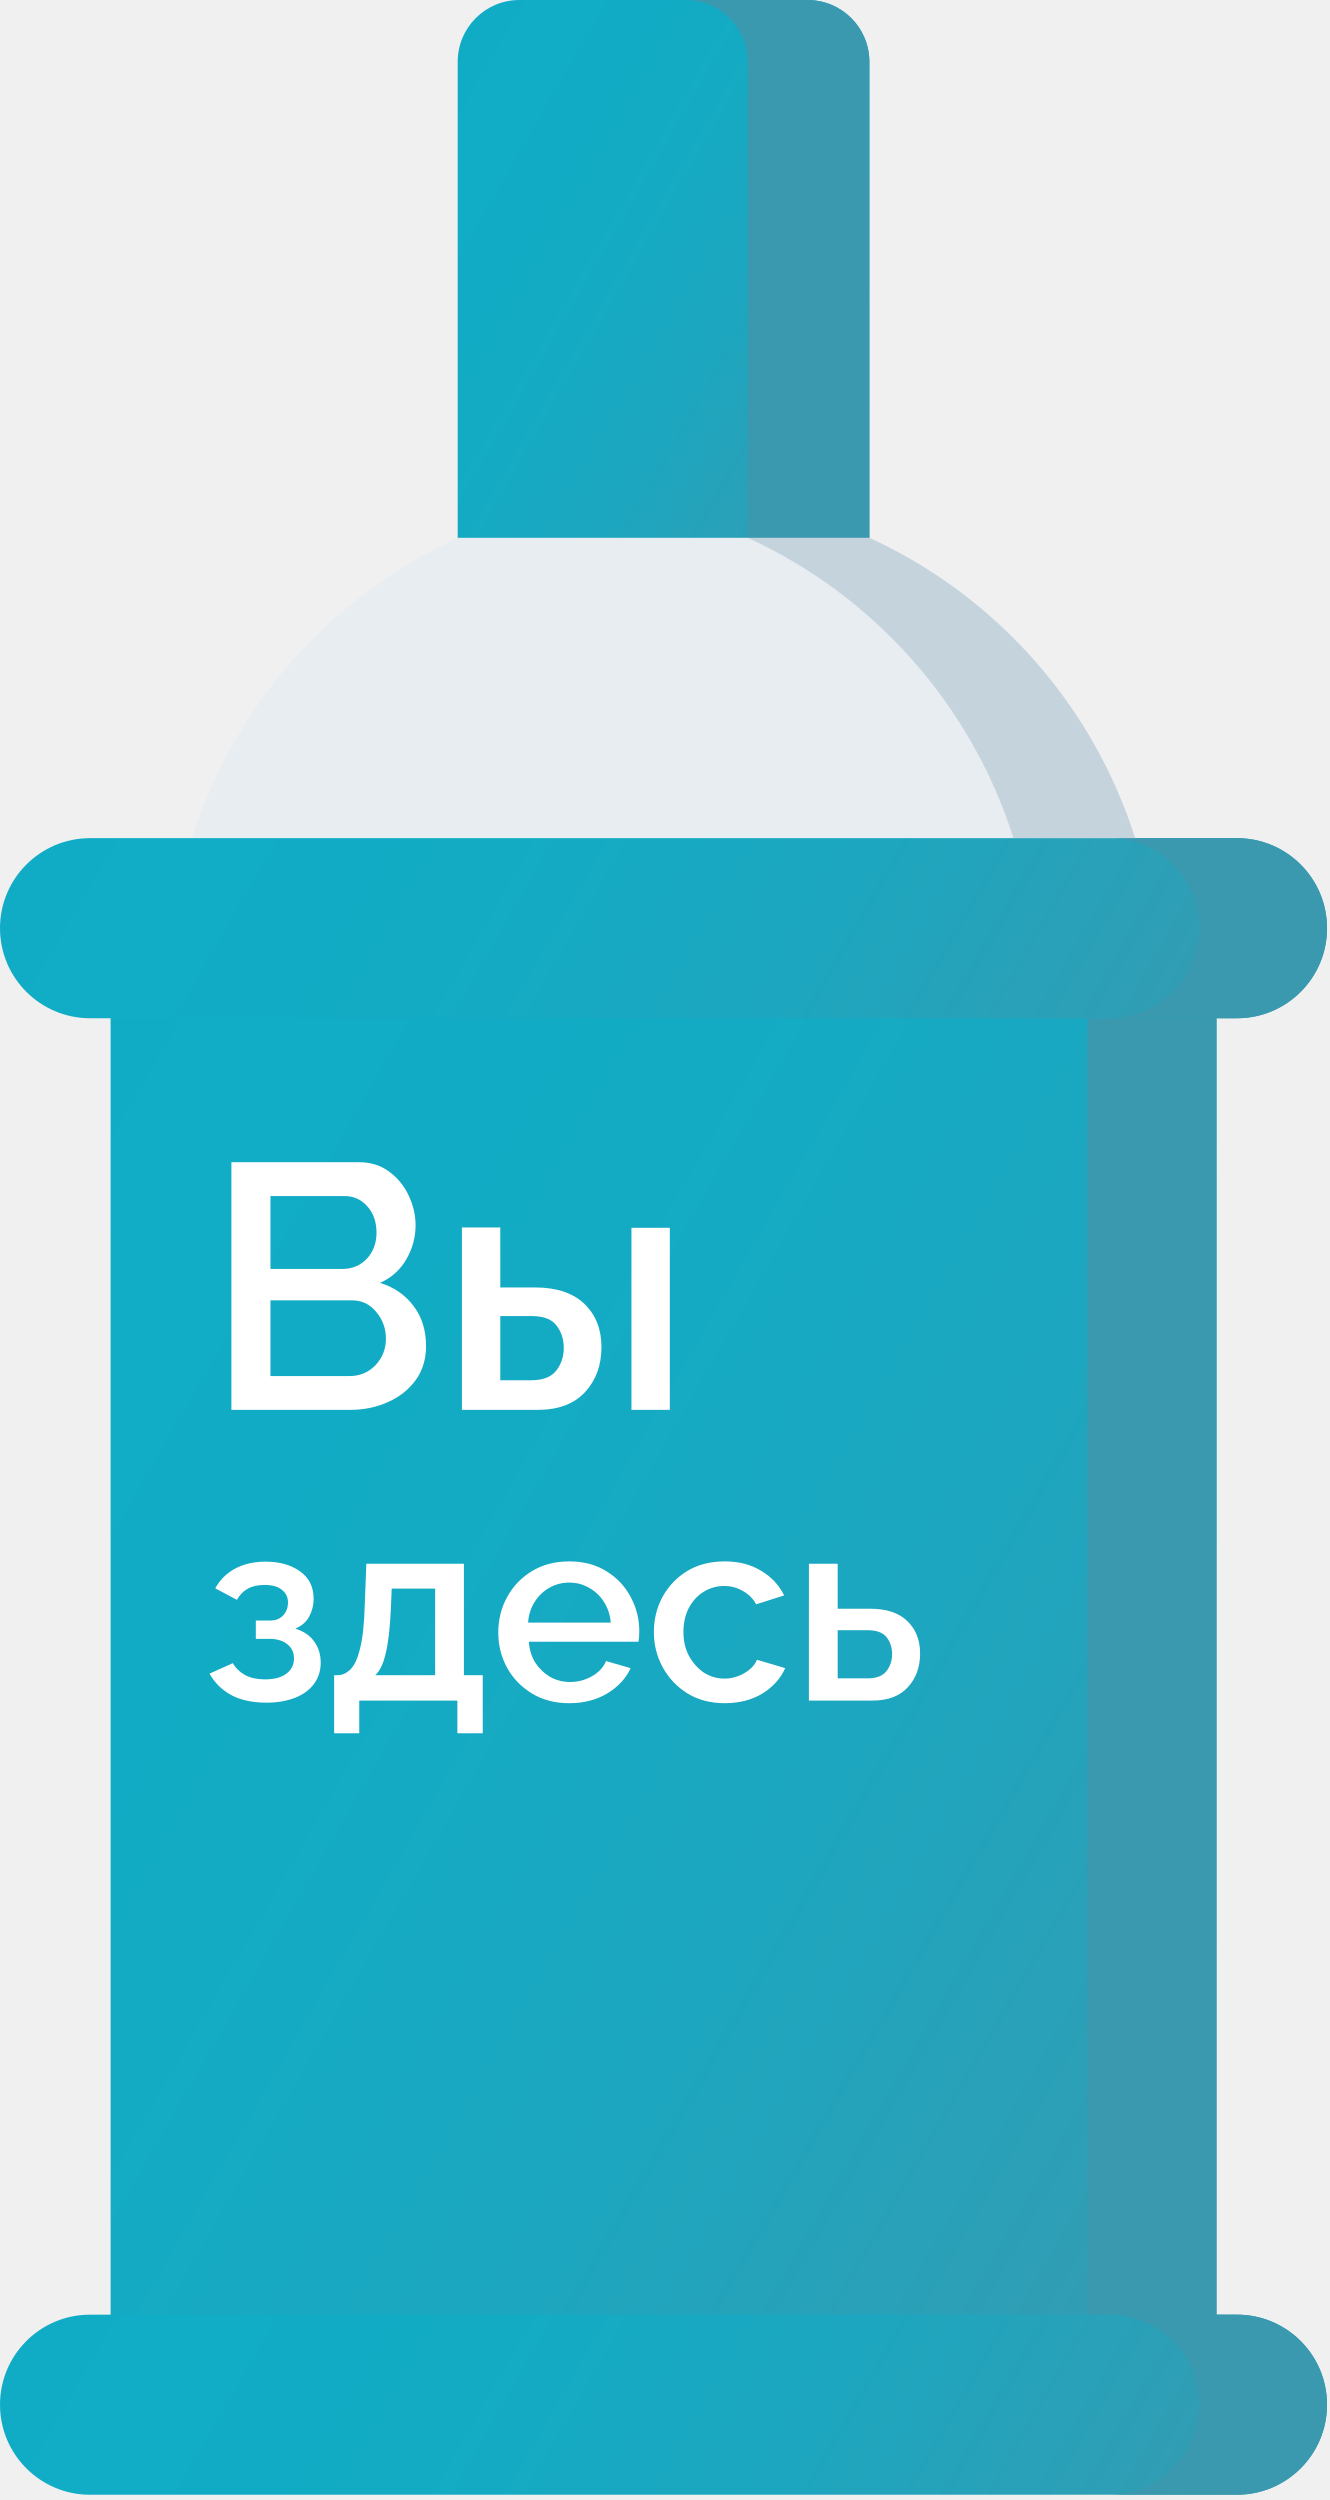
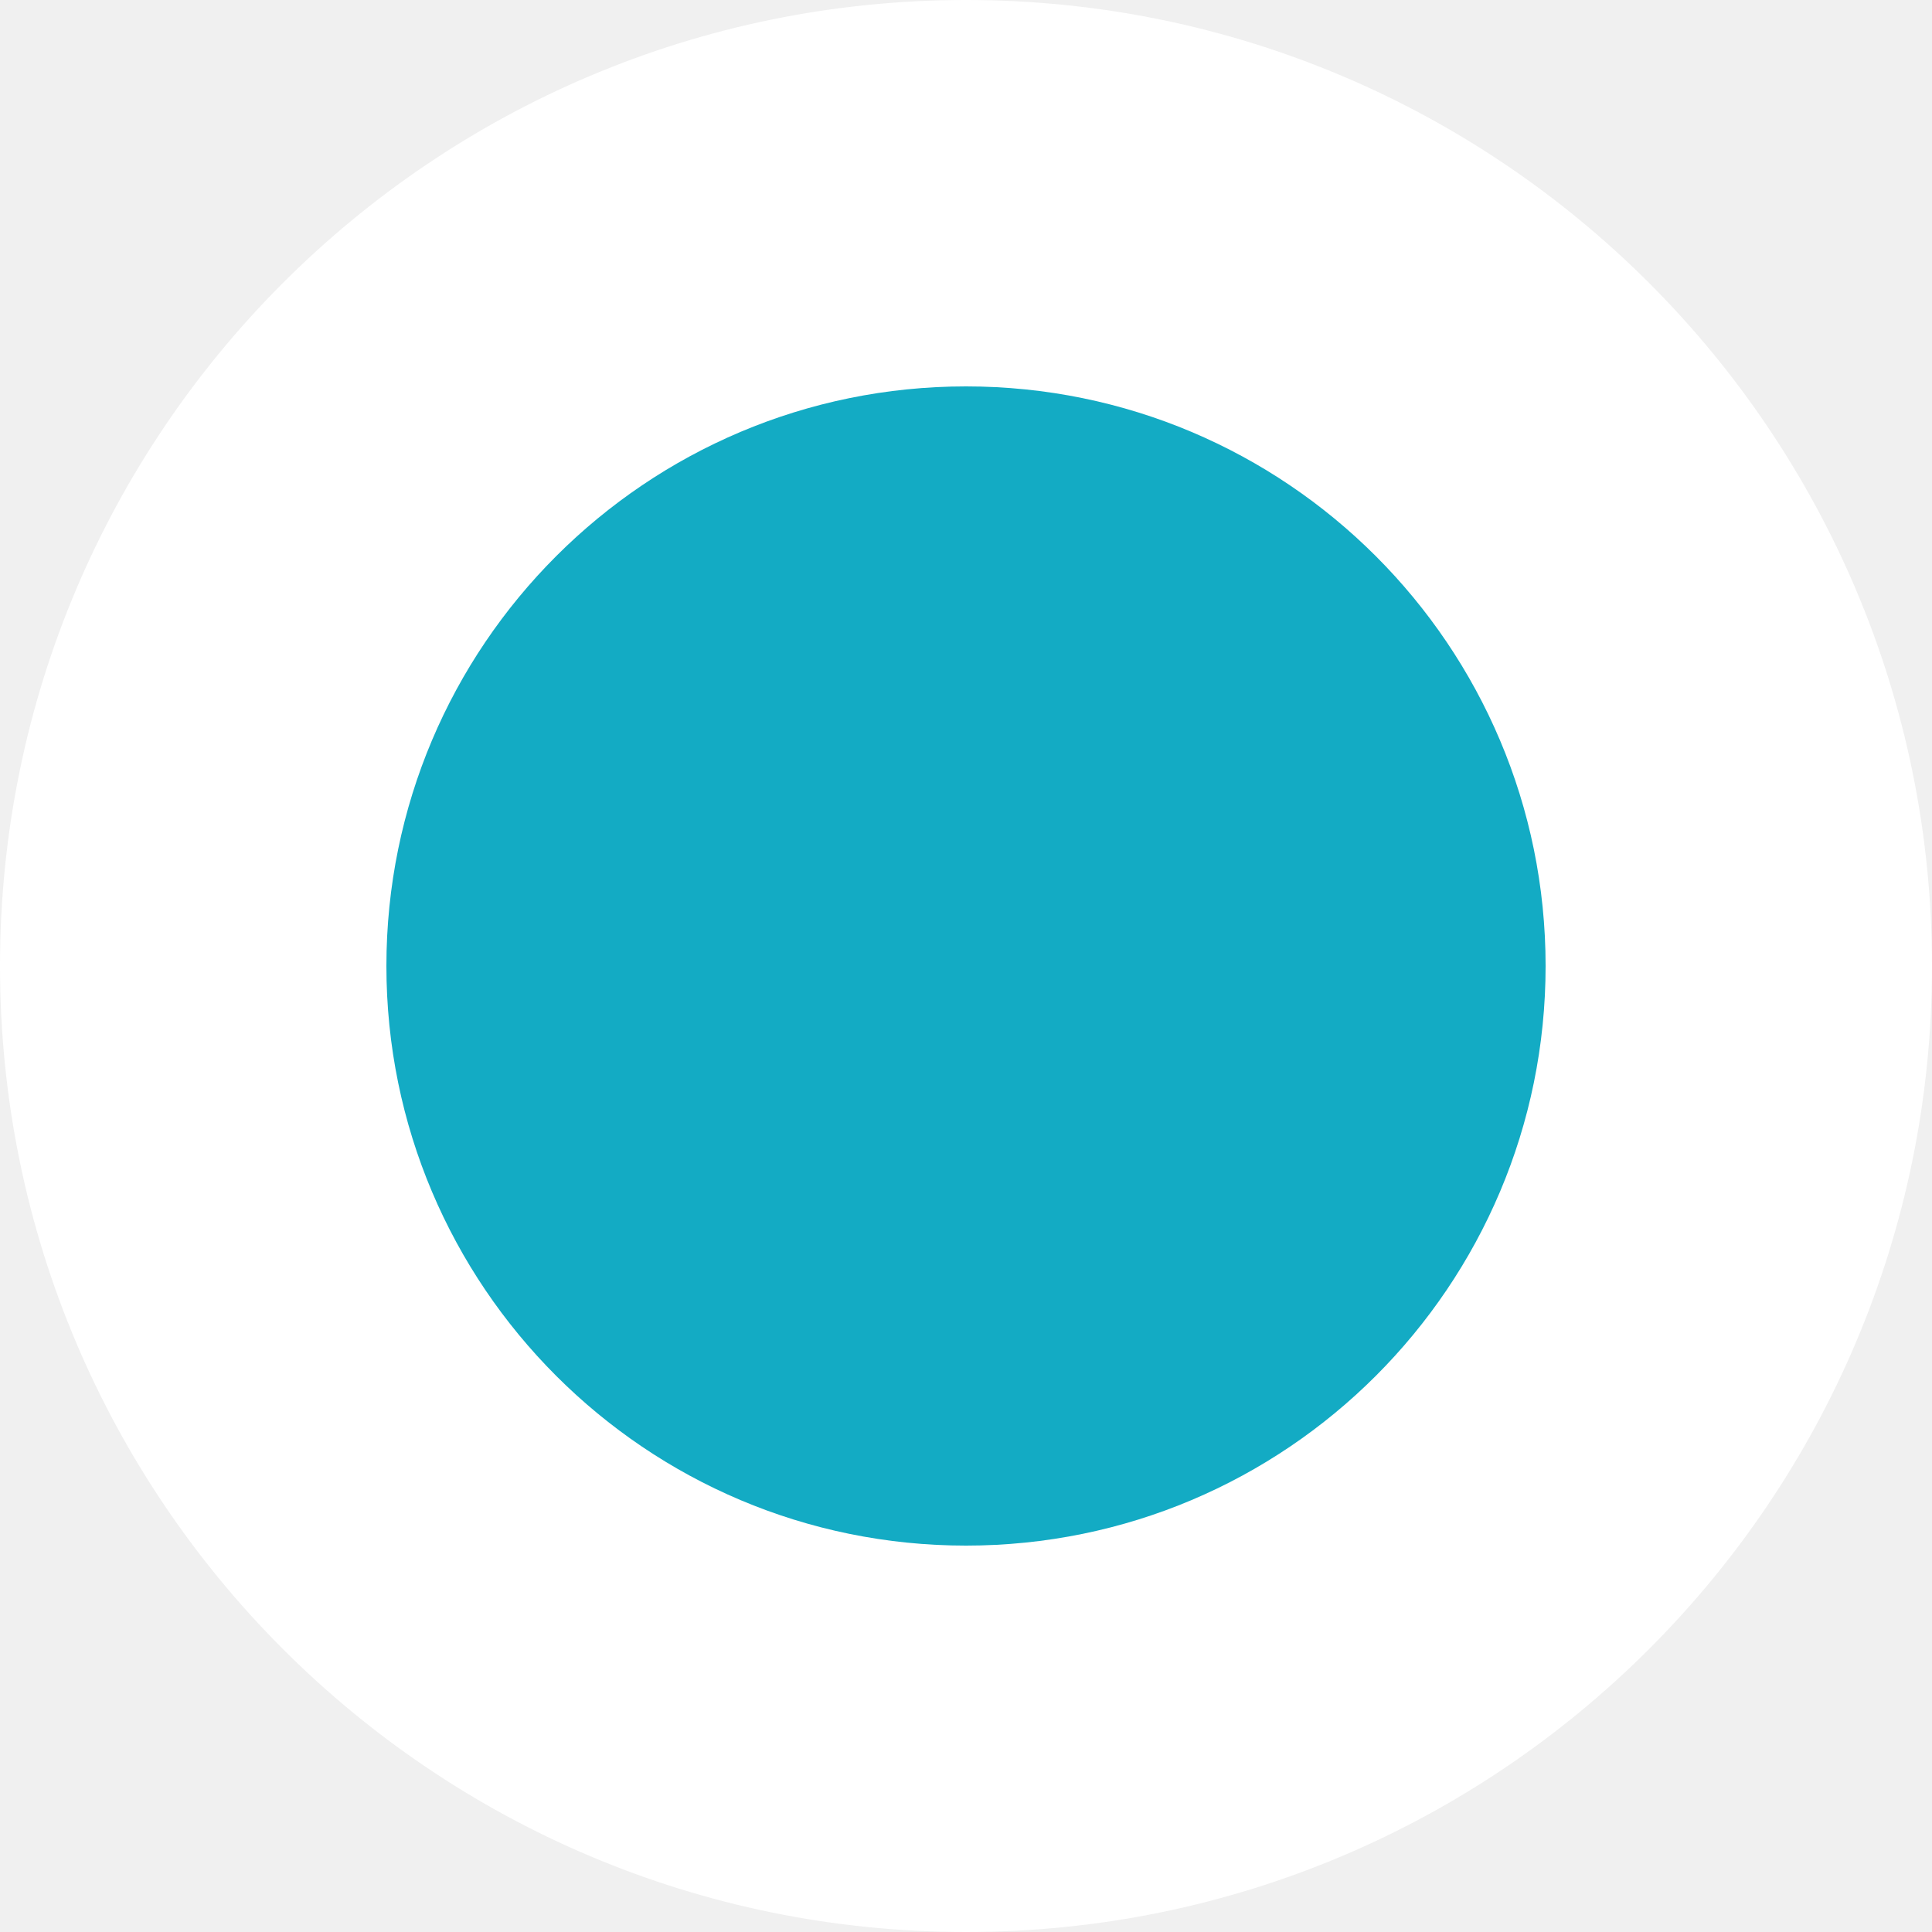
- <svg xmlns="http://www.w3.org/2000/svg" width="183" height="344" viewBox="0 0 183 344" fill="none">
-   <path d="M156.19 115.33C150.37 96.95 136.95 81.94 119.62 74.01L95.55 59.79L62.98 74.01C45.65 81.95 32.23 96.95 26.41 115.33L91.02 125.01L156.19 115.33Z" fill="#E8EDF2" />
-   <path d="M15.22 129.54H167.39V329.07H15.22V129.54Z" fill="url(#paint0_linear)" />
-   <path d="M149.61 140.12H167.39V318.49H149.61V140.12Z" fill="#3A99AF" />
-   <path d="M0 127.72C0 134.56 5.55 140.11 12.39 140.11H170.21C177.05 140.11 182.6 134.56 182.6 127.72C182.6 120.88 177.05 115.33 170.21 115.33H12.39C5.55 115.33 0 120.88 0 127.72Z" fill="url(#paint1_linear)" />
-   <path d="M0 330.89C0 337.73 5.55 343.28 12.39 343.28H170.21C177.05 343.28 182.6 337.73 182.6 330.89C182.6 324.05 177.05 318.5 170.21 318.5H12.39C5.55 318.49 0 324.04 0 330.89Z" fill="url(#paint2_linear)" />
-   <path d="M170.21 115.33H152.65C159.49 115.33 165.04 120.88 165.04 127.72C165.04 134.56 159.49 140.11 152.65 140.11H170.21C177.05 140.11 182.6 134.56 182.6 127.72C182.6 120.88 177.05 115.33 170.21 115.33Z" fill="#3A99AF" />
-   <path d="M170.21 318.49H152.65C159.49 318.49 165.04 324.04 165.04 330.88C165.04 337.72 159.49 343.27 152.65 343.27H170.21C177.05 343.27 182.6 337.72 182.6 330.88C182.6 324.04 177.05 318.49 170.21 318.49Z" fill="#3A99AF" />
-   <path d="M119.62 74H62.98V8.49C62.98 3.8 66.78 0 71.47 0H111.13C115.82 0 119.62 3.8 119.62 8.49V74Z" fill="url(#paint3_linear)" />
-   <path d="M111.13 0.01H94.4C99.09 0.01 102.89 3.81 102.89 8.5V74.01H119.63V8.5C119.62 3.81 115.82 0.01 111.13 0.01Z" fill="#3A99AF" />
-   <path d="M119.62 74H102.88C120.21 81.94 133.63 96.94 139.45 115.32H156.19C150.37 96.94 136.95 81.94 119.62 74Z" fill="#C5D3DD" />
-   <path d="M58.624 185.216C58.624 187.04 58.144 188.608 57.184 189.92C56.224 191.232 54.944 192.24 53.344 192.944C51.776 193.648 50.032 194 48.112 194H31.84V159.92H49.408C51.008 159.92 52.384 160.352 53.536 161.216C54.688 162.048 55.584 163.136 56.224 164.48C56.864 165.824 57.184 167.2 57.184 168.608C57.184 170.272 56.752 171.84 55.888 173.312C55.056 174.752 53.856 175.824 52.288 176.528C54.208 177.104 55.744 178.16 56.896 179.696C58.048 181.2 58.624 183.04 58.624 185.216ZM37.216 164.576V174.608H47.104C48.448 174.608 49.568 174.144 50.464 173.216C51.36 172.256 51.808 171.056 51.808 169.616C51.808 168.144 51.392 166.944 50.56 166.016C49.728 165.056 48.672 164.576 47.392 164.576H37.216ZM53.104 184.208C53.104 182.8 52.656 181.568 51.76 180.512C50.896 179.456 49.792 178.928 48.448 178.928H37.216V189.344H48.112C49.52 189.344 50.704 188.848 51.664 187.856C52.624 186.832 53.104 185.616 53.104 184.208ZM63.559 194V168.896H68.839V177.152H73.591C76.567 177.152 78.839 177.904 80.407 179.408C81.975 180.912 82.759 182.896 82.759 185.36C82.759 187.856 82.007 189.92 80.503 191.552C78.999 193.184 76.823 194 73.975 194H63.559ZM86.887 194V168.944H92.167V194H86.887ZM68.839 189.92H73.159C74.695 189.92 75.815 189.488 76.519 188.624C77.223 187.728 77.575 186.672 77.575 185.456C77.575 184.272 77.239 183.248 76.567 182.384C75.927 181.52 74.775 181.088 73.111 181.088H68.839V189.92Z" fill="white" />
-   <path d="M36.676 234.288C34.756 234.288 33.136 233.94 31.816 233.244C30.52 232.524 29.524 231.54 28.828 230.292L32.032 228.852C32.44 229.548 33.016 230.1 33.76 230.508C34.504 230.892 35.404 231.084 36.46 231.084C37.732 231.084 38.716 230.82 39.412 230.292C40.108 229.764 40.456 229.068 40.456 228.204C40.456 227.412 40.168 226.776 39.592 226.296C39.016 225.792 38.2 225.528 37.144 225.504H35.2V222.984H37.216C37.936 222.984 38.512 222.756 38.944 222.3C39.4 221.82 39.628 221.22 39.628 220.5C39.628 219.78 39.352 219.204 38.8 218.772C38.272 218.316 37.468 218.088 36.388 218.088C35.452 218.088 34.672 218.268 34.048 218.628C33.448 218.964 32.968 219.468 32.608 220.14L29.62 218.556C30.244 217.404 31.144 216.504 32.32 215.856C33.52 215.208 34.936 214.884 36.568 214.884C38.464 214.884 40.036 215.328 41.284 216.216C42.532 217.104 43.156 218.364 43.156 219.996C43.156 220.86 42.952 221.676 42.544 222.444C42.136 223.188 41.5 223.74 40.636 224.1C41.788 224.46 42.652 225.048 43.228 225.864C43.828 226.68 44.128 227.652 44.128 228.78C44.128 229.932 43.804 230.928 43.156 231.768C42.532 232.584 41.656 233.208 40.528 233.64C39.4 234.072 38.116 234.288 36.676 234.288ZM45.978 238.5V230.508H46.41C47.082 230.508 47.682 230.244 48.21 229.716C48.762 229.188 49.206 228.228 49.542 226.836C49.902 225.444 50.118 223.452 50.19 220.86L50.406 215.172H63.834V230.508H66.426V238.5H62.934V234H49.434V238.5H45.978ZM51.63 230.508H59.874V218.592H53.898L53.79 221.22C53.67 223.98 53.43 226.08 53.07 227.52C52.734 228.96 52.254 229.956 51.63 230.508ZM78.318 234.36C76.374 234.36 74.67 233.916 73.206 233.028C71.742 232.14 70.602 230.964 69.786 229.5C68.97 228.012 68.562 226.392 68.562 224.64C68.562 222.864 68.97 221.232 69.786 219.744C70.602 218.256 71.742 217.068 73.206 216.18C74.67 215.292 76.386 214.848 78.354 214.848C80.322 214.848 82.026 215.304 83.466 216.216C84.906 217.104 86.01 218.28 86.778 219.744C87.57 221.208 87.966 222.78 87.966 224.46C87.966 225.06 87.93 225.54 87.858 225.9H72.774C72.846 227.004 73.146 227.976 73.674 228.816C74.226 229.632 74.91 230.28 75.726 230.76C76.566 231.216 77.478 231.444 78.462 231.444C79.518 231.444 80.514 231.18 81.45 230.652C82.386 230.124 83.034 229.428 83.394 228.564L86.778 229.536C86.13 230.952 85.05 232.116 83.538 233.028C82.05 233.916 80.31 234.36 78.318 234.36ZM72.666 223.272H84.042C83.946 222.192 83.634 221.244 83.106 220.428C82.578 219.588 81.894 218.94 81.054 218.484C80.238 218.004 79.326 217.764 78.318 217.764C77.334 217.764 76.422 218.004 75.582 218.484C74.766 218.94 74.094 219.588 73.566 220.428C73.038 221.244 72.738 222.192 72.666 223.272ZM99.728 234.36C97.784 234.36 96.08 233.916 94.616 233.028C93.152 232.116 92.012 230.916 91.196 229.428C90.38 227.94 89.972 226.32 89.972 224.568C89.972 222.816 90.368 221.208 91.16 219.744C91.976 218.256 93.104 217.068 94.544 216.18C96.008 215.292 97.736 214.848 99.728 214.848C101.672 214.848 103.34 215.28 104.732 216.144C106.148 216.984 107.204 218.112 107.9 219.528L104.048 220.752C103.616 219.96 103.004 219.348 102.212 218.916C101.444 218.46 100.592 218.232 99.656 218.232C98.6 218.232 97.64 218.508 96.776 219.06C95.936 219.588 95.264 220.332 94.76 221.292C94.28 222.252 94.04 223.344 94.04 224.568C94.04 225.792 94.292 226.884 94.796 227.844C95.324 228.804 96.008 229.572 96.848 230.148C97.712 230.7 98.66 230.976 99.692 230.976C100.652 230.976 101.564 230.724 102.428 230.22C103.292 229.716 103.868 229.104 104.156 228.384L108.044 229.536C107.42 230.952 106.376 232.116 104.912 233.028C103.448 233.916 101.72 234.36 99.728 234.36ZM111.306 234V215.172H115.266V221.364H119.766C121.998 221.364 123.69 221.928 124.842 223.056C126.018 224.184 126.606 225.672 126.606 227.52C126.606 229.392 126.042 230.94 124.914 232.164C123.81 233.388 122.178 234 120.018 234H111.306ZM115.266 230.94H119.406C120.582 230.94 121.434 230.616 121.962 229.968C122.49 229.296 122.754 228.504 122.754 227.592C122.754 226.704 122.502 225.936 121.998 225.288C121.494 224.64 120.618 224.316 119.37 224.316H115.266V230.94Z" fill="white" />
-   <defs>
-     <linearGradient id="paint0_linear" x1="191.564" y1="287.19" x2="-8.962" y2="171.417" gradientUnits="userSpaceOnUse">
-       <stop stop-color="#3A99AF" />
-       <stop offset="0.138" stop-color="#2D9FB6" />
-       <stop offset="0.378" stop-color="#1DA6BF" />
-       <stop offset="0.646" stop-color="#13ABC4" />
-       <stop offset="1" stop-color="#10ACC6" />
-     </linearGradient>
-     <linearGradient id="paint1_linear" x1="161.218" y1="168.088" x2="21.385" y2="87.355" gradientUnits="userSpaceOnUse">
-       <stop stop-color="#3A99AF" />
-       <stop offset="0.138" stop-color="#2D9FB6" />
-       <stop offset="0.378" stop-color="#1DA6BF" />
-       <stop offset="0.646" stop-color="#13ABC4" />
-       <stop offset="1" stop-color="#10ACC6" />
-     </linearGradient>
-     <linearGradient id="paint2_linear" x1="161.218" y1="371.253" x2="21.385" y2="290.52" gradientUnits="userSpaceOnUse">
-       <stop stop-color="#3A99AF" />
-       <stop offset="0.138" stop-color="#2D9FB6" />
-       <stop offset="0.378" stop-color="#1DA6BF" />
-       <stop offset="0.646" stop-color="#13ABC4" />
-       <stop offset="1" stop-color="#10ACC6" />
-     </linearGradient>
-     <linearGradient id="paint3_linear" x1="127.783" y1="59.863" x2="55.956" y2="18.394" gradientUnits="userSpaceOnUse">
-       <stop stop-color="#3A99AF" />
-       <stop offset="0.138" stop-color="#2D9FB6" />
-       <stop offset="0.378" stop-color="#1DA6BF" />
-       <stop offset="0.646" stop-color="#13ABC4" />
-       <stop offset="1" stop-color="#10ACC6" />
-     </linearGradient>
-   </defs>
+ <svg xmlns="http://www.w3.org/2000/svg" width="30" height="30" viewBox="0 0 30 30" fill="none">
+   <circle cx="15" cy="15" r="15" fill="white" />
+   <circle cx="15" cy="15" r="9" fill="#13ABC4" />
</svg>
